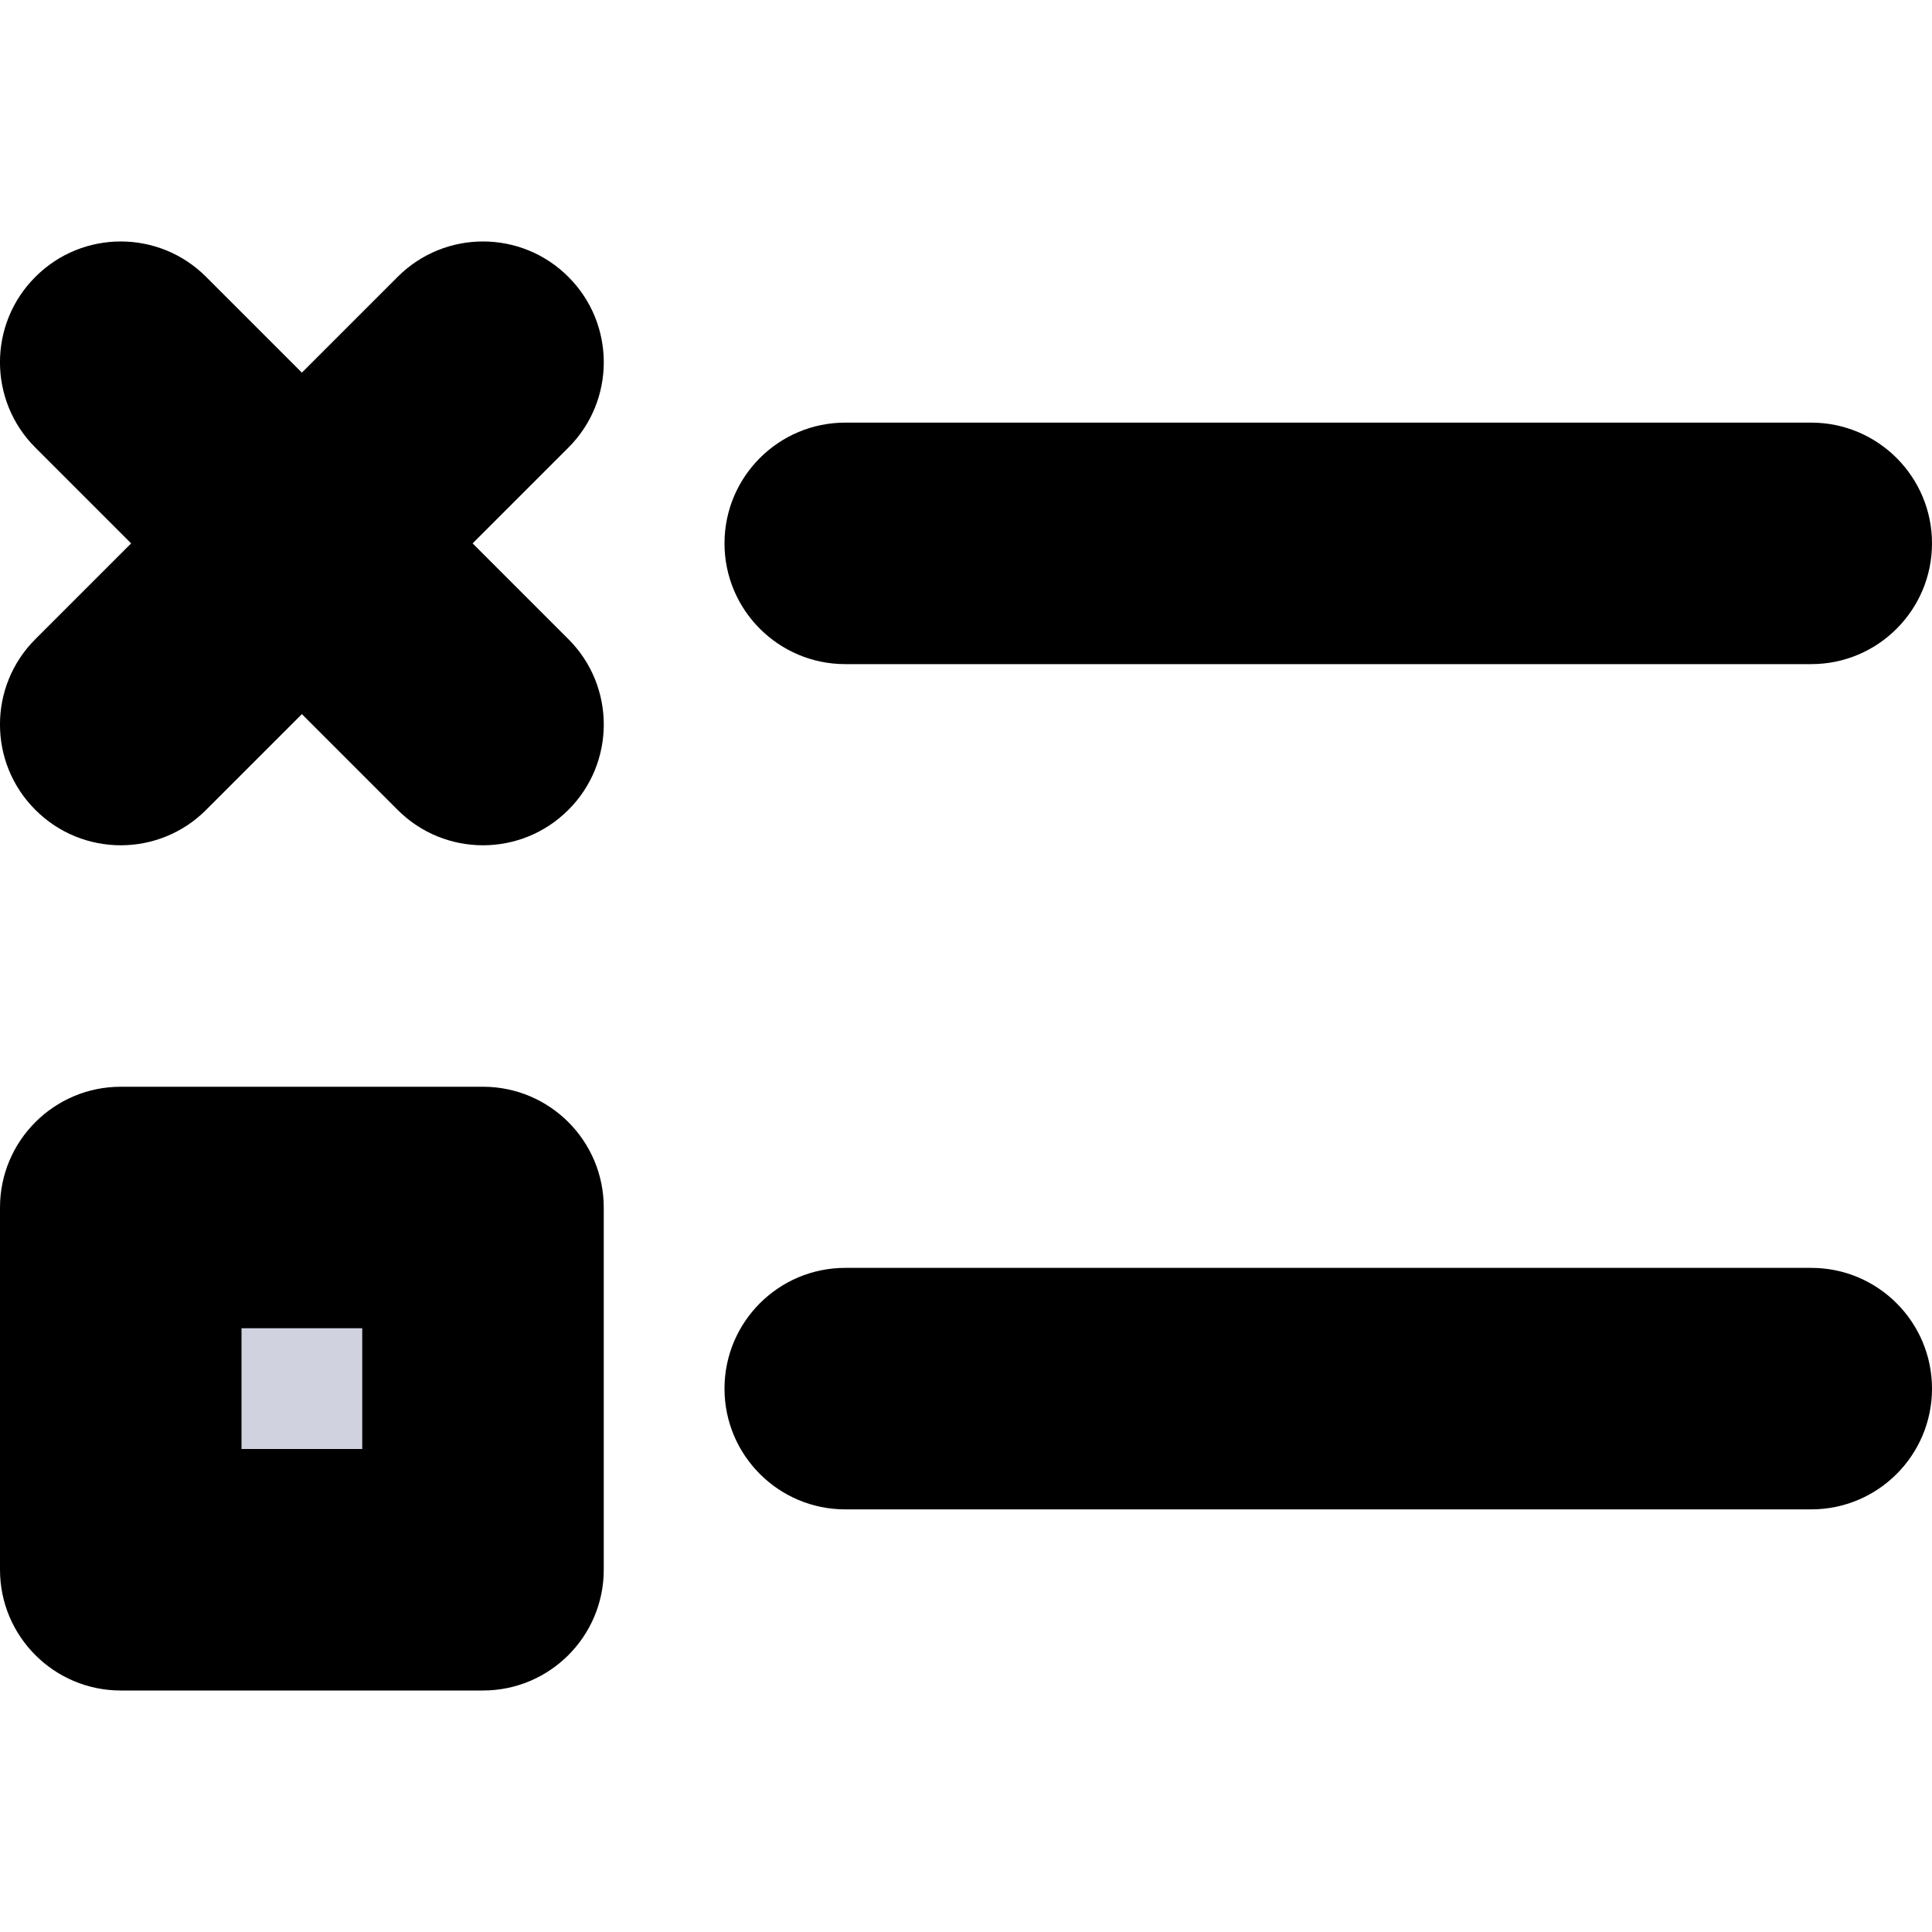
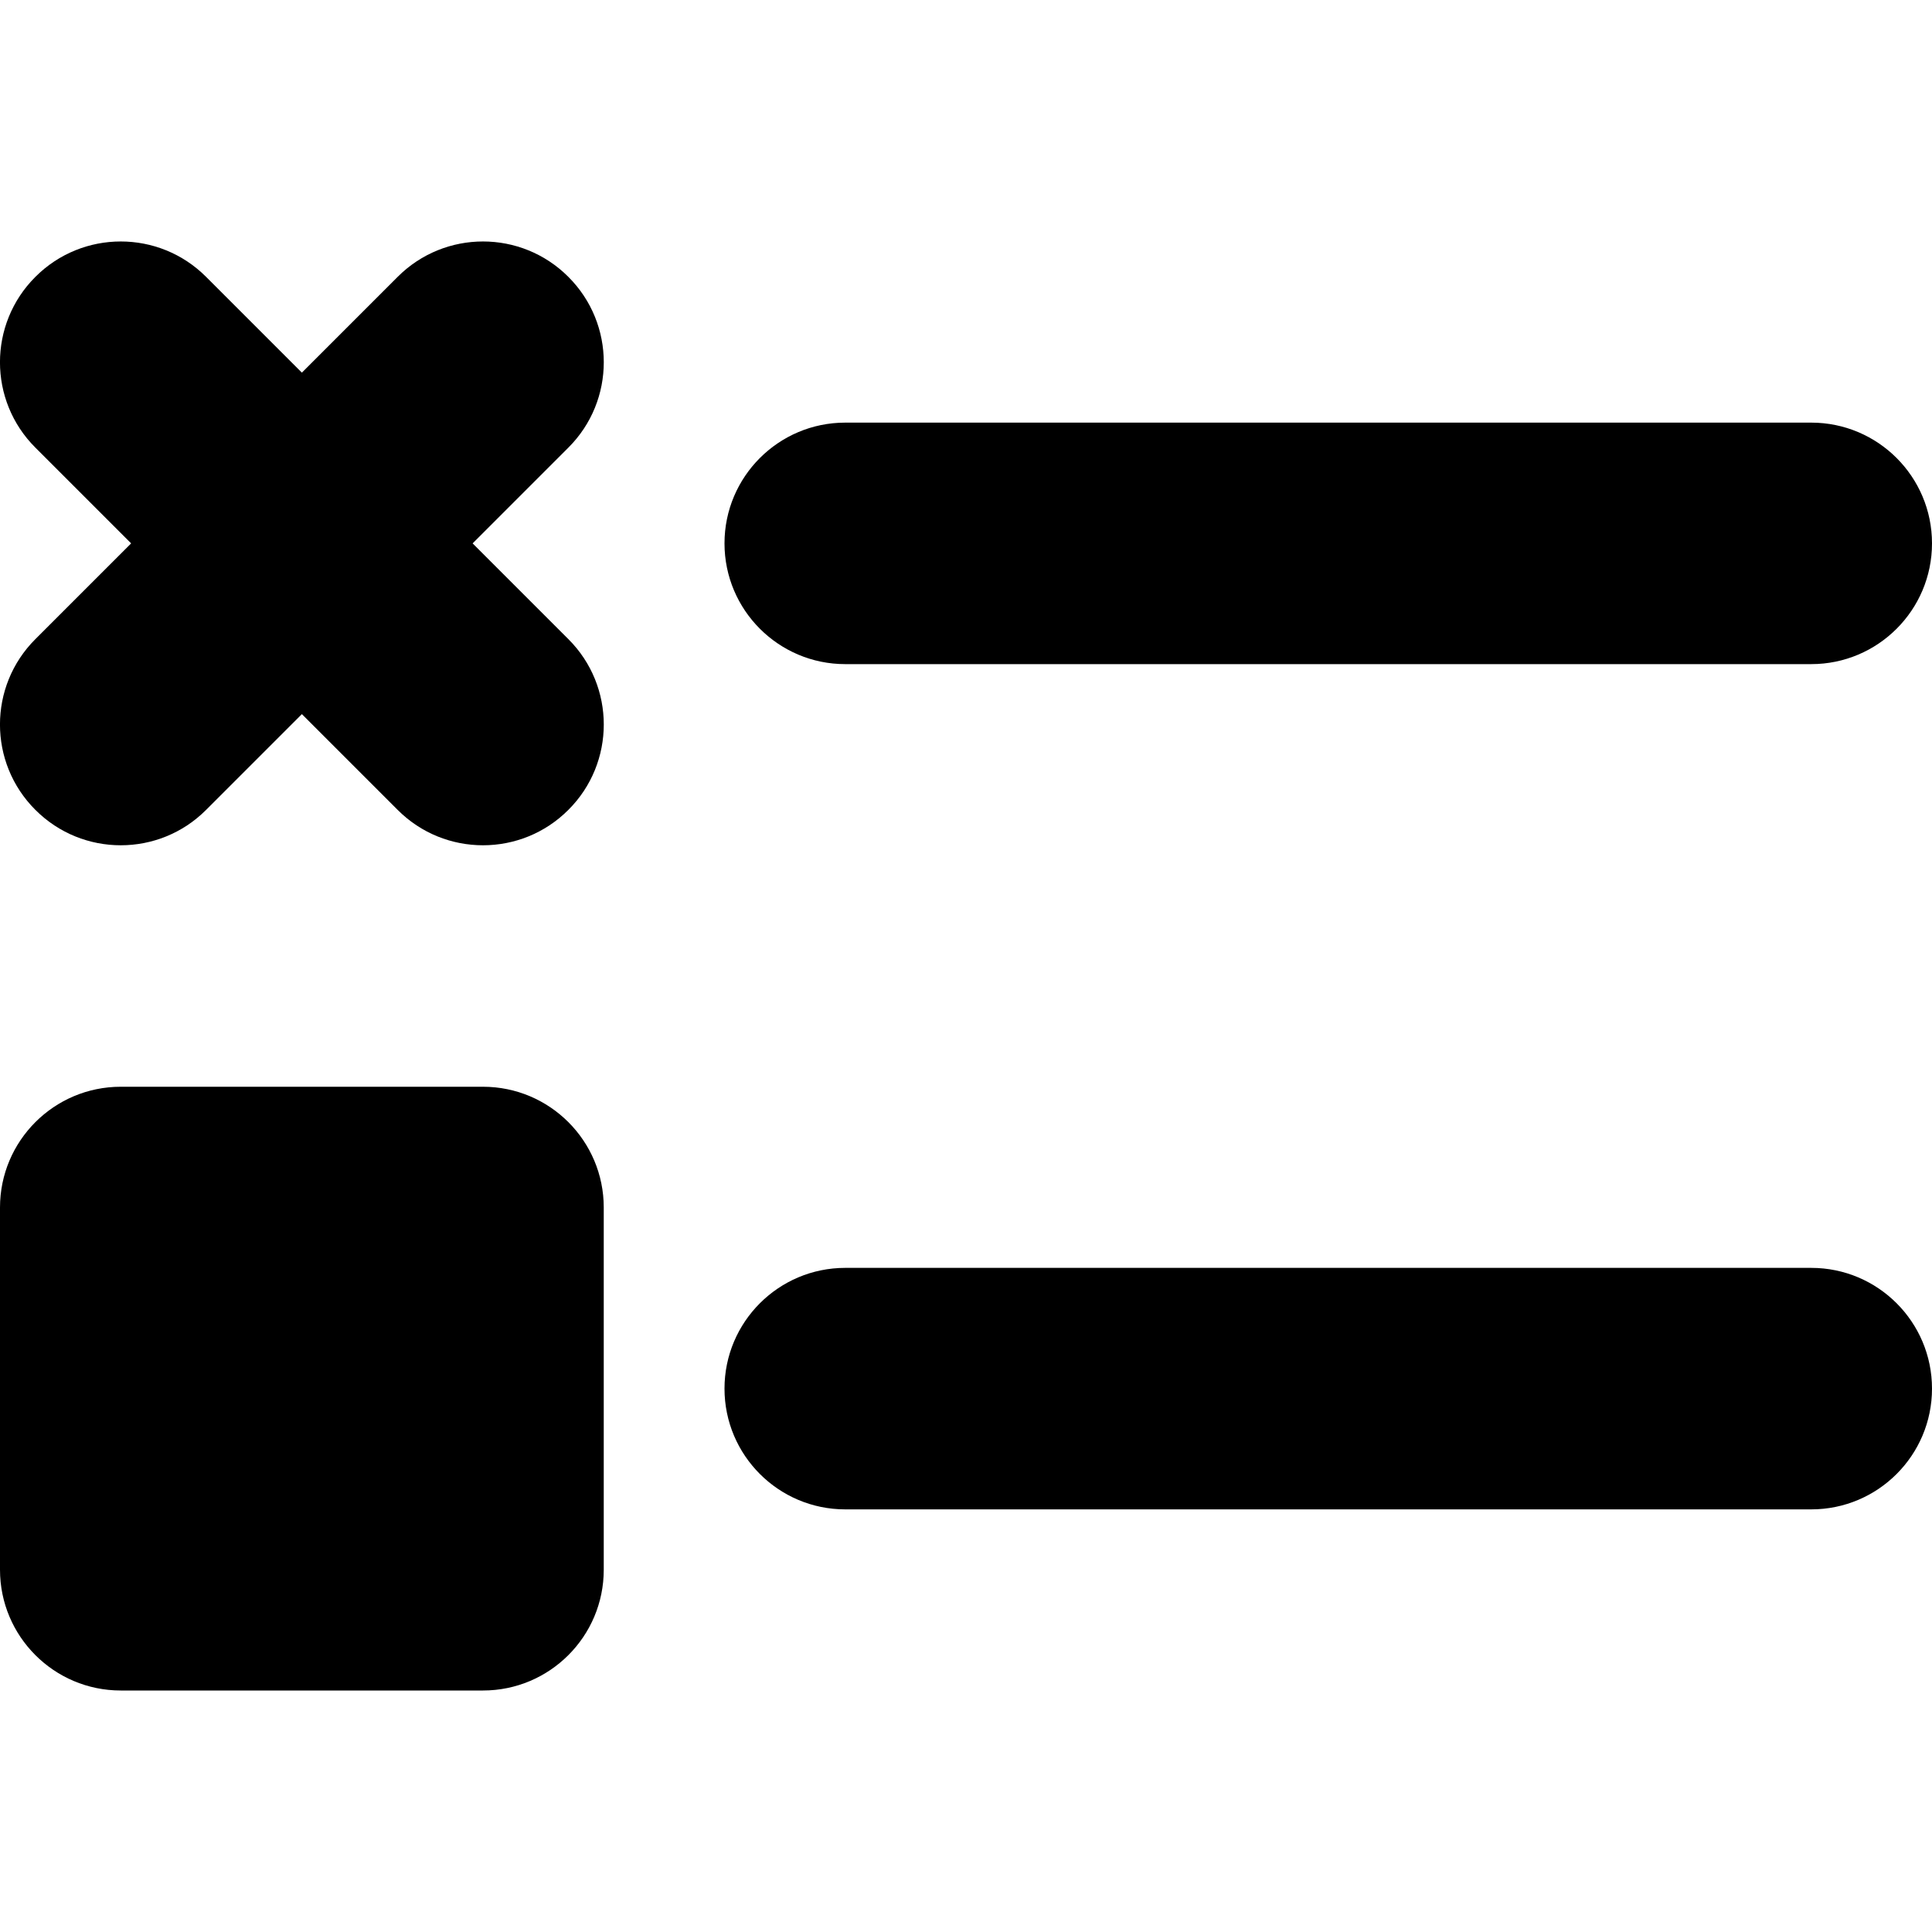
<svg xmlns="http://www.w3.org/2000/svg" viewBox="0 0 16 16" fill="none">
-   <path d="M1 10H4V13H1V10Z" fill="#D0D2E0" class="icon-light" />
+   <path d="M1 10H4V13H1V10Z" fill="currentColor" class="icon-light" />
  <path d="M15 5.5C15.552 5.5 16 5.052 16 4.5C16 3.948 15.552 3.5 15 3.5V5.5ZM7 3.5C6.448 3.5 6 3.948 6 4.5C6 5.052 6.448 5.5 7 5.5V3.5ZM15 12.5C15.552 12.5 16 12.052 16 11.5C16 10.948 15.552 10.5 15 10.5V12.5ZM7 10.5C6.448 10.5 6 10.948 6 11.5C6 12.052 6.448 12.5 7 12.5V10.5ZM0.293 5.293C-0.098 5.683 -0.098 6.317 0.293 6.707C0.683 7.098 1.317 7.098 1.707 6.707L0.293 5.293ZM4.707 3.707C5.098 3.317 5.098 2.683 4.707 2.293C4.317 1.902 3.683 1.902 3.293 2.293L4.707 3.707ZM1.707 2.293C1.317 1.902 0.683 1.902 0.293 2.293C-0.098 2.683 -0.098 3.317 0.293 3.707L1.707 2.293ZM3.293 6.707C3.683 7.098 4.317 7.098 4.707 6.707C5.098 6.317 5.098 5.683 4.707 5.293L3.293 6.707ZM1 10V9C0.448 9 0 9.448 0 10H1ZM4 10H5C5 9.448 4.552 9 4 9V10ZM4 13V14C4.552 14 5 13.552 5 13H4ZM1 13H0C0 13.552 0.448 14 1 14L1 13ZM15 3.5H7V5.5H15V3.5ZM15 10.5H7V12.5H15V10.5ZM1.707 6.707L3.207 5.207L1.793 3.793L0.293 5.293L1.707 6.707ZM3.207 5.207L4.707 3.707L3.293 2.293L1.793 3.793L3.207 5.207ZM0.293 3.707L1.793 5.207L3.207 3.793L1.707 2.293L0.293 3.707ZM1.793 5.207L3.293 6.707L4.707 5.293L3.207 3.793L1.793 5.207ZM1 11H4V9H1V11ZM3 10V13H5V10H3ZM4 12H1V14H4V12ZM2 13V10H0V13H2Z" fill="currentColor" class="icon-dark" />
</svg>
